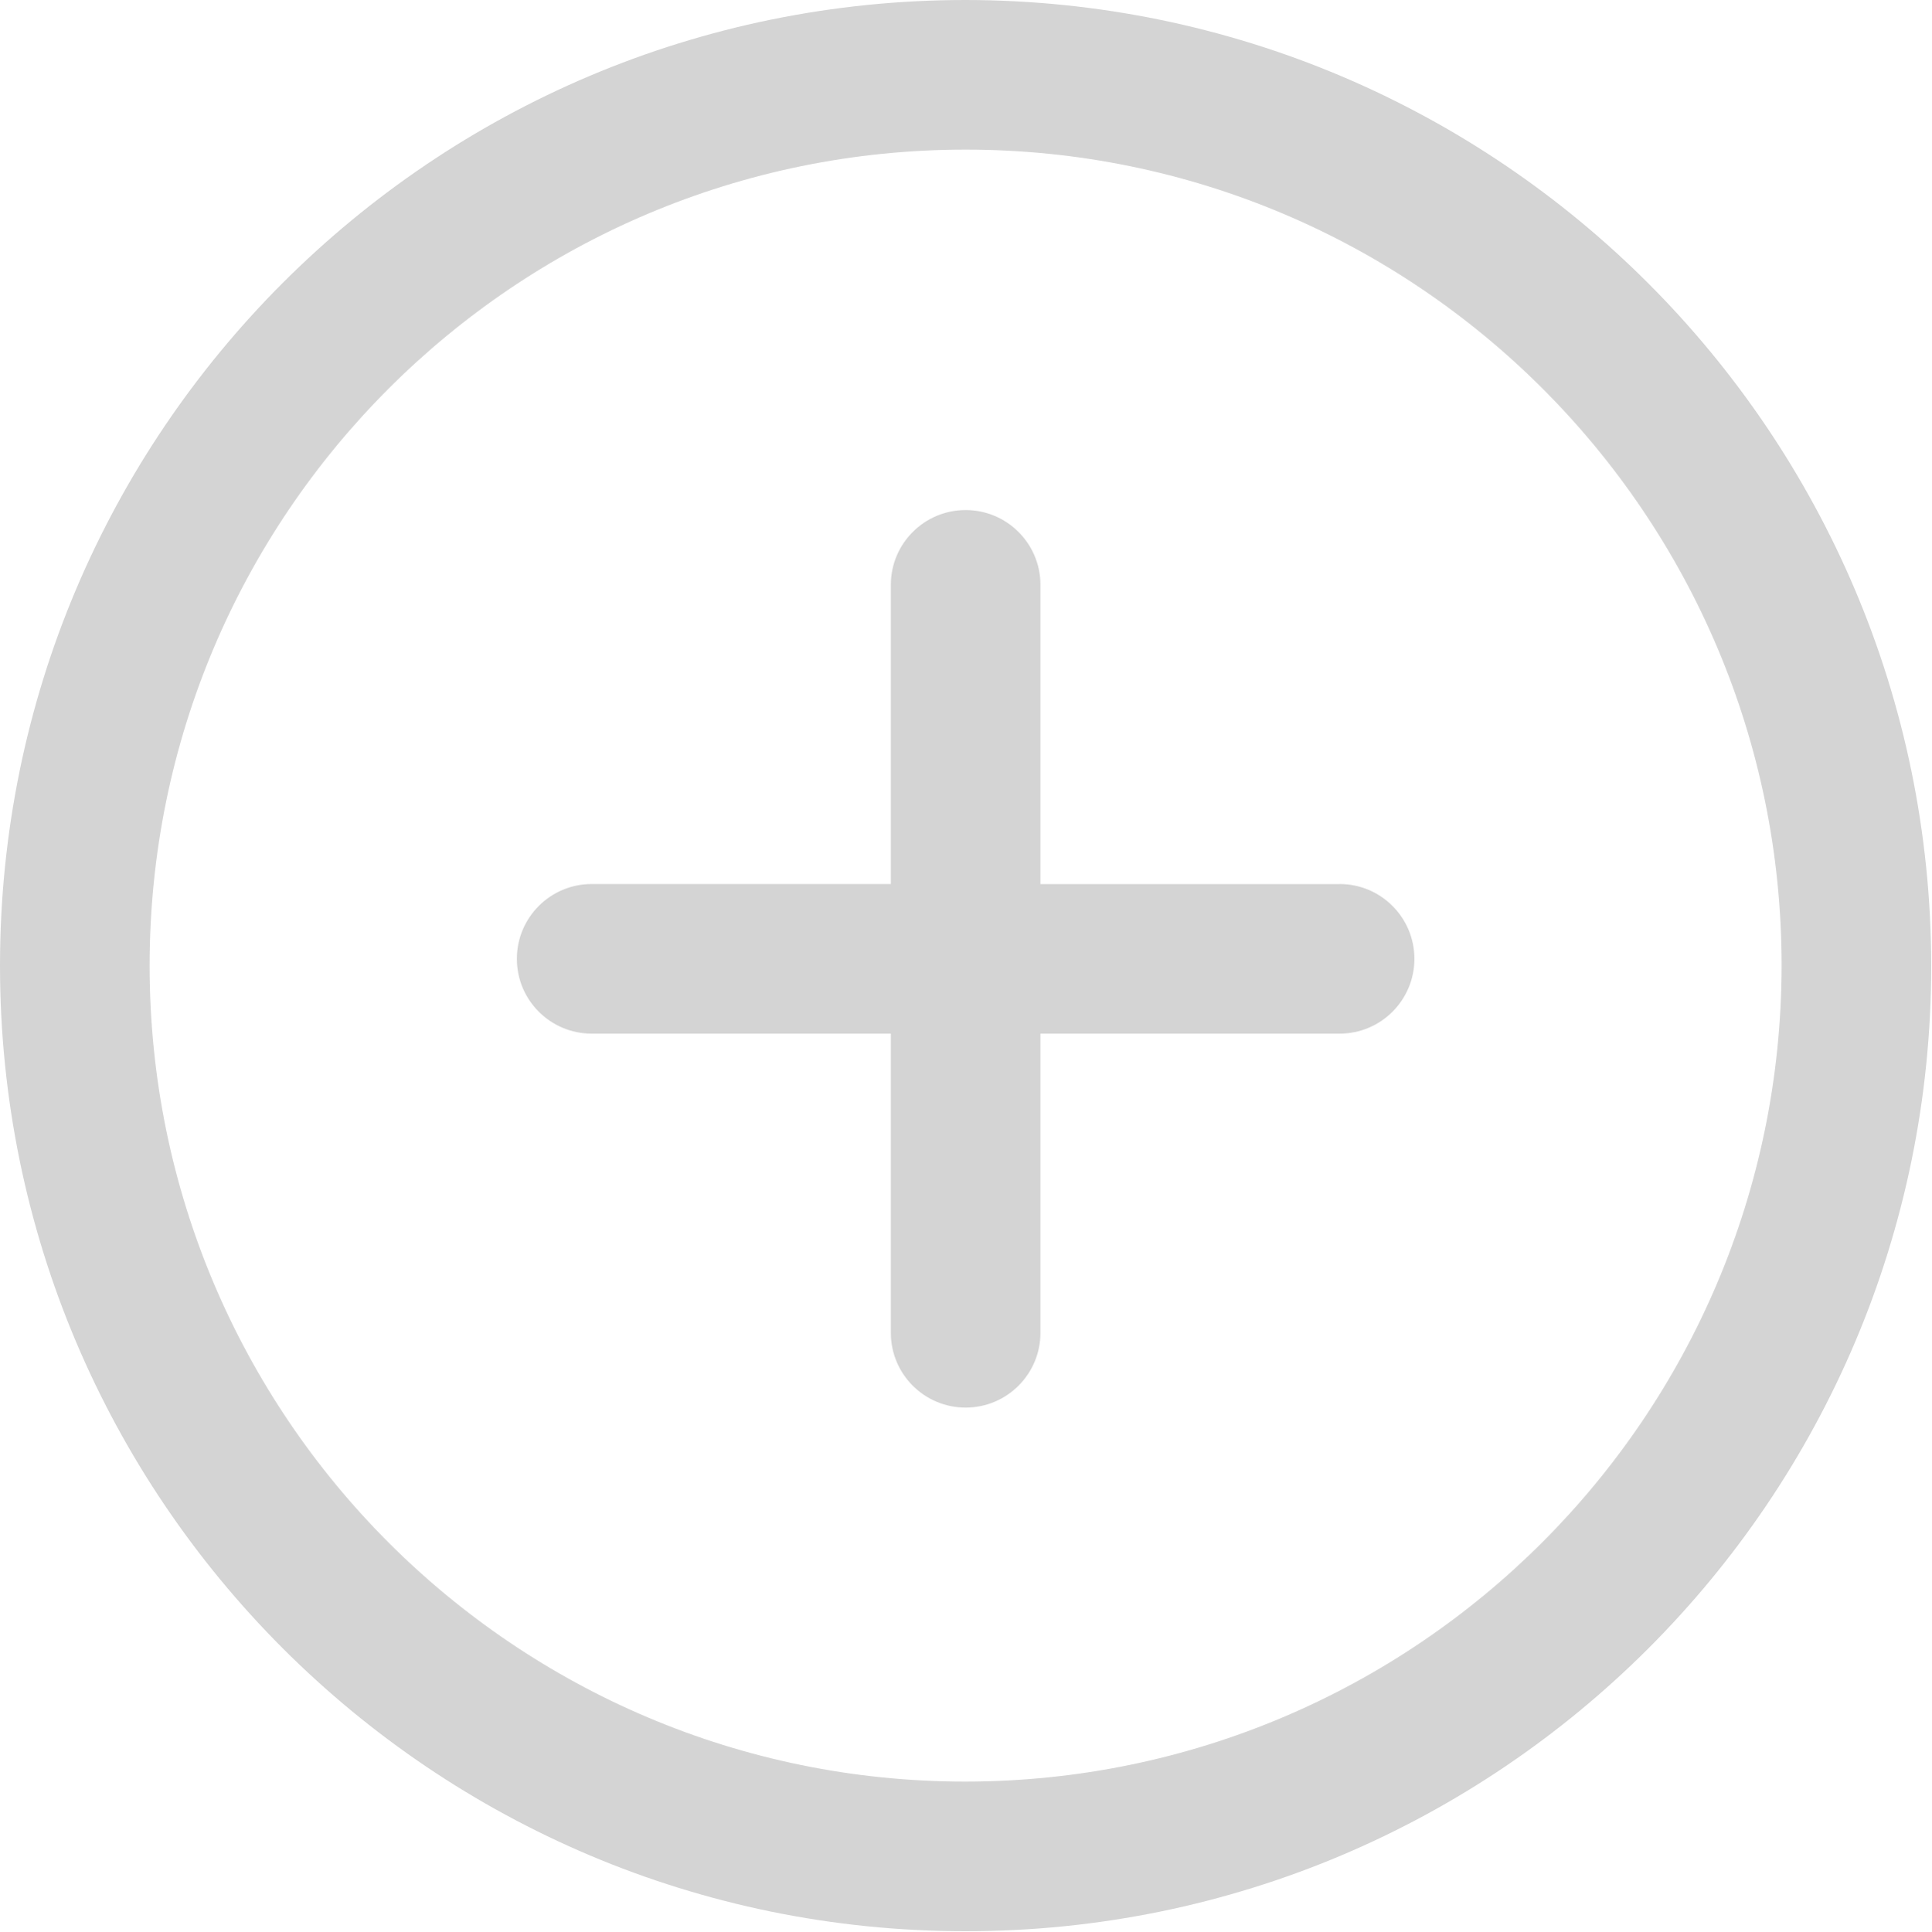
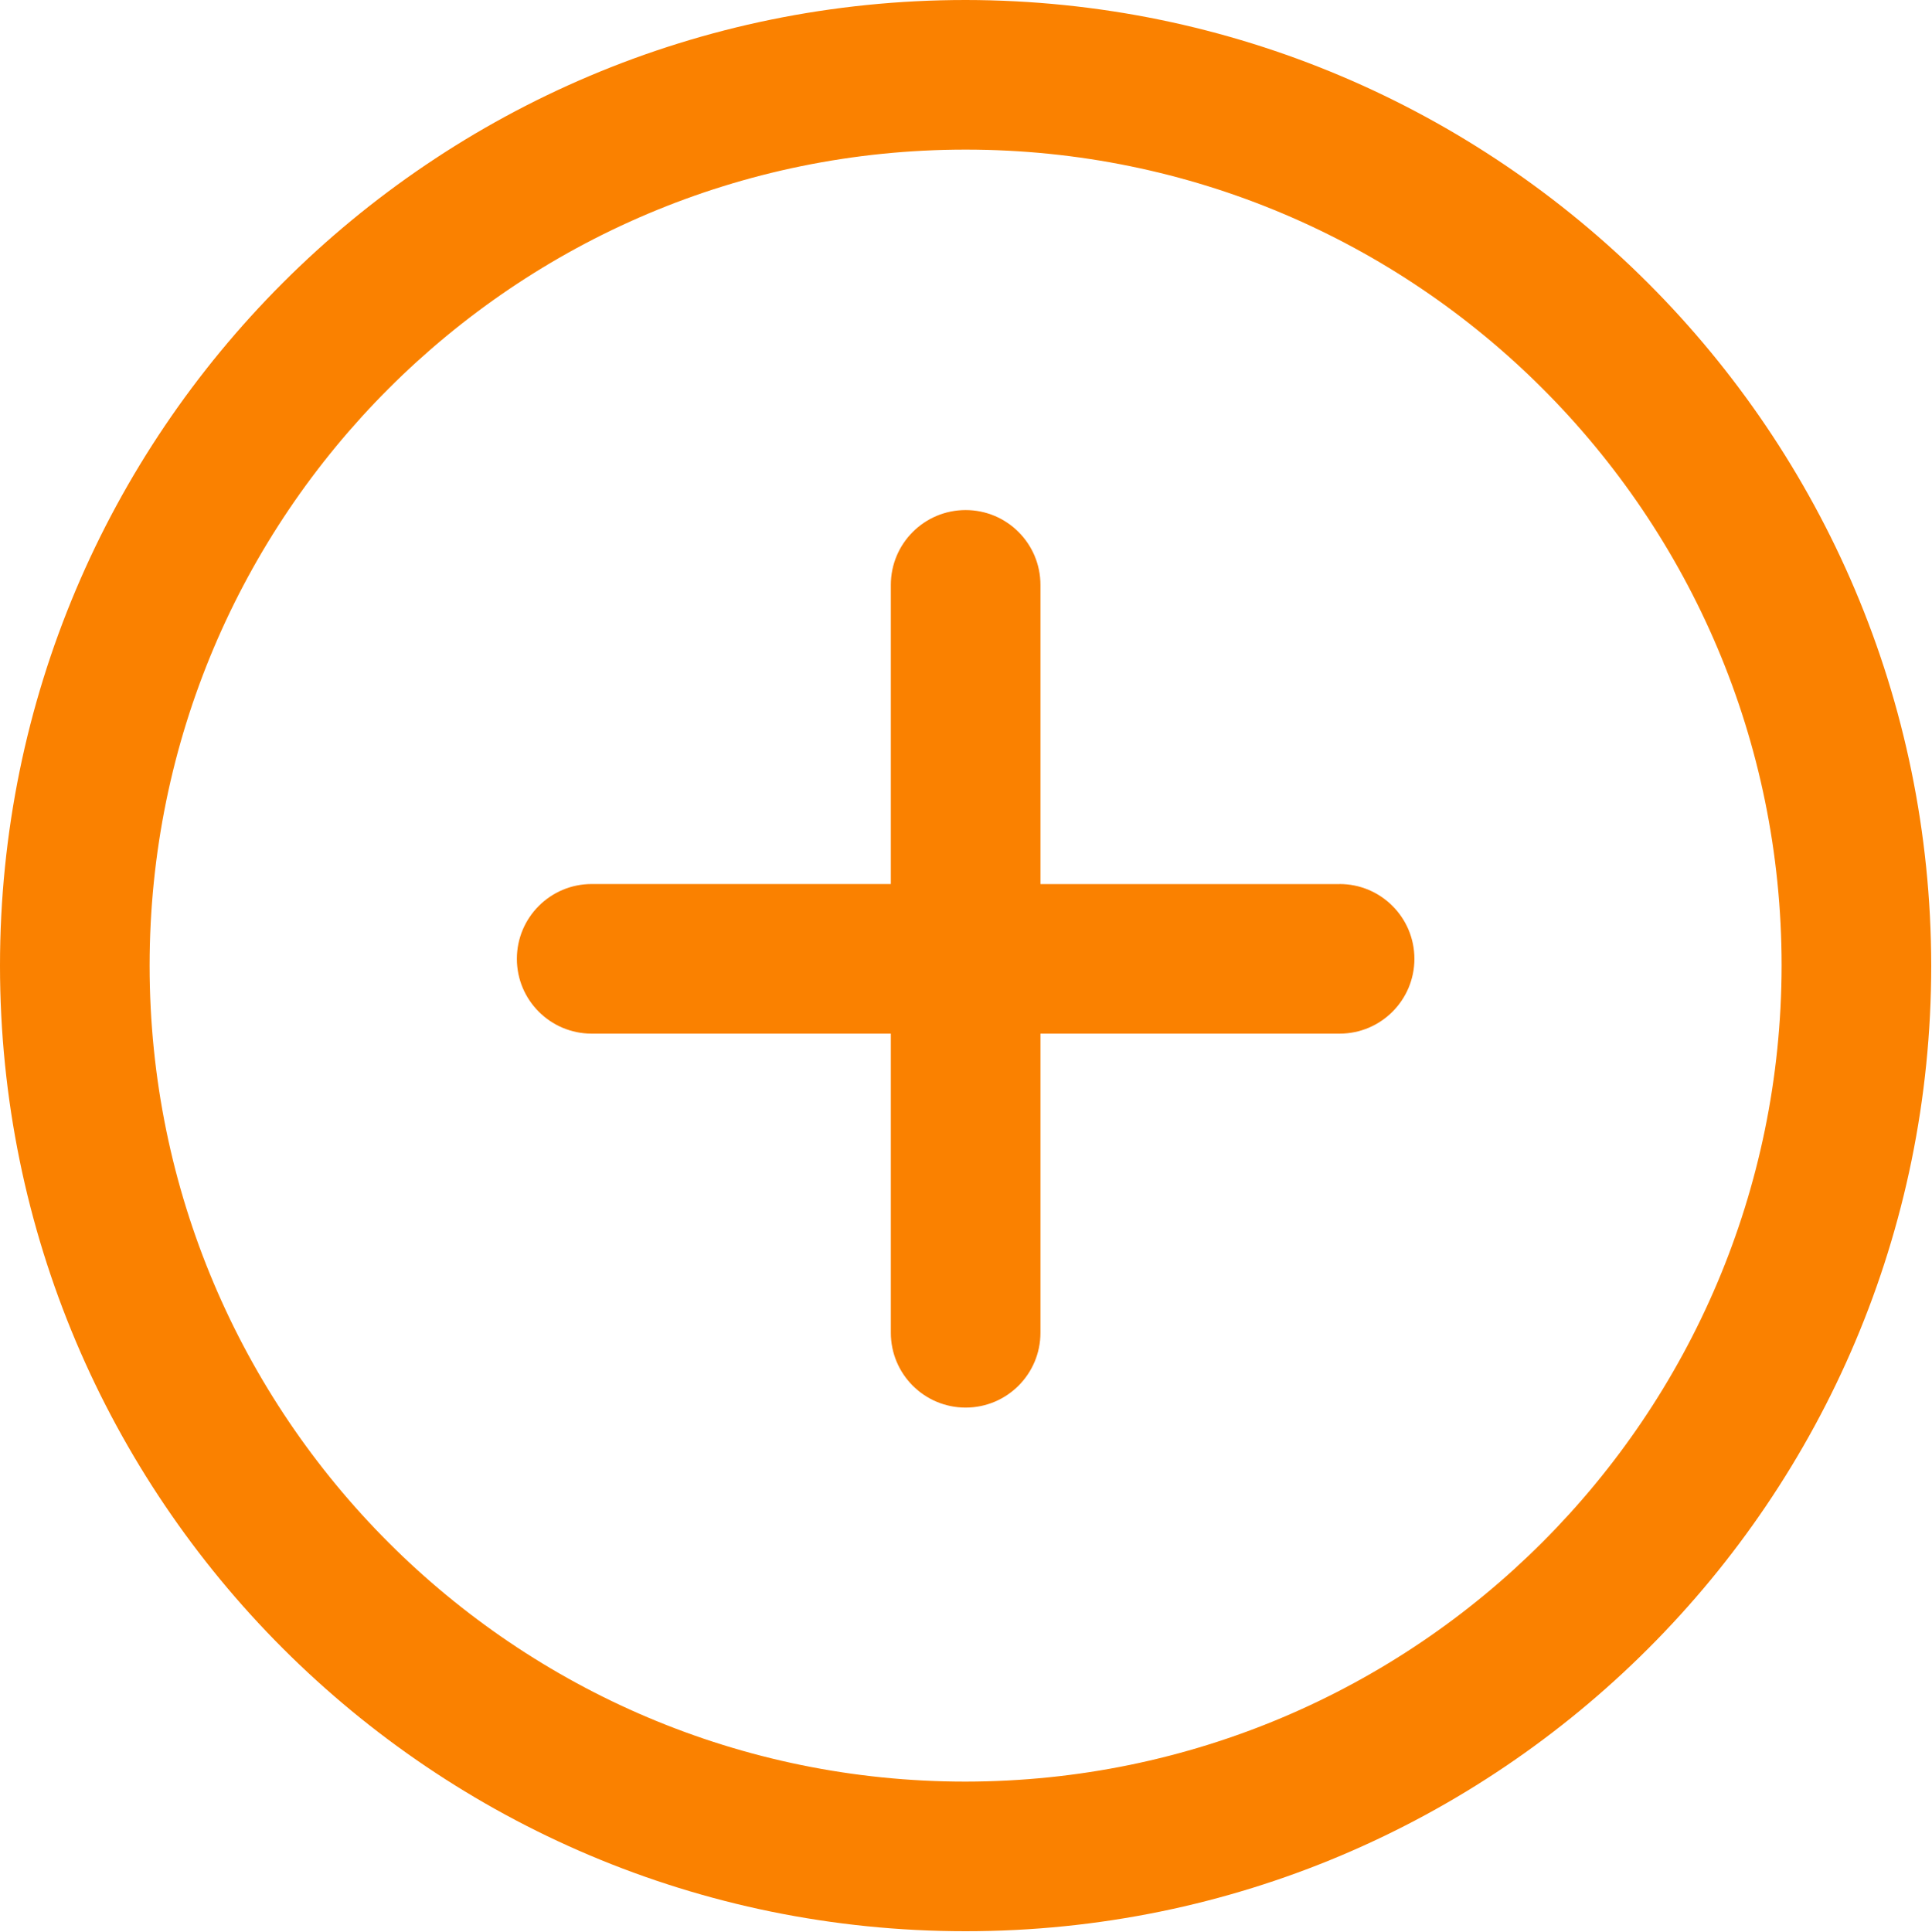
<svg xmlns="http://www.w3.org/2000/svg" viewBox="0 0 35.176 35.176">
  <defs>
    <style>
      .cls-1 {
-         fill: #d4d4d4;
+         fill: #fa8100;
      }
    </style>
  </defs>
  <g id="add_1_" data-name="add (1)" transform="translate(53 -277)">
    <g id="Group_920" data-name="Group 920" transform="translate(-53 277)">
      <g id="Group_919" data-name="Group 919" transform="translate(0 0)">
        <path id="Path_908" data-name="Path 908" class="cls-1" d="M17.588,0A17.588,17.588,0,1,0,35.176,17.588,17.607,17.607,0,0,0,17.588,0Zm0,32.451A14.863,14.863,0,1,1,32.451,17.588,14.881,14.881,0,0,1,17.588,32.451Z" transform="translate(0 0)" />
      </g>
    </g>
    <g id="Group_922" data-name="Group 922" transform="translate(-43.586 286.291)">
      <g id="Group_921" data-name="Group 921">
        <path id="Path_909" data-name="Path 909" class="cls-1" d="M152.008,142.05h-5.449V136.6a1.362,1.362,0,1,0-2.725,0v5.449h-5.449a1.362,1.362,0,0,0,0,2.725h5.449v5.449a1.362,1.362,0,1,0,2.725,0v-5.449h5.449a1.362,1.362,0,0,0,0-2.725Z" transform="translate(-137.022 -135.238)" />
      </g>
    </g>
  </g>
</svg>
